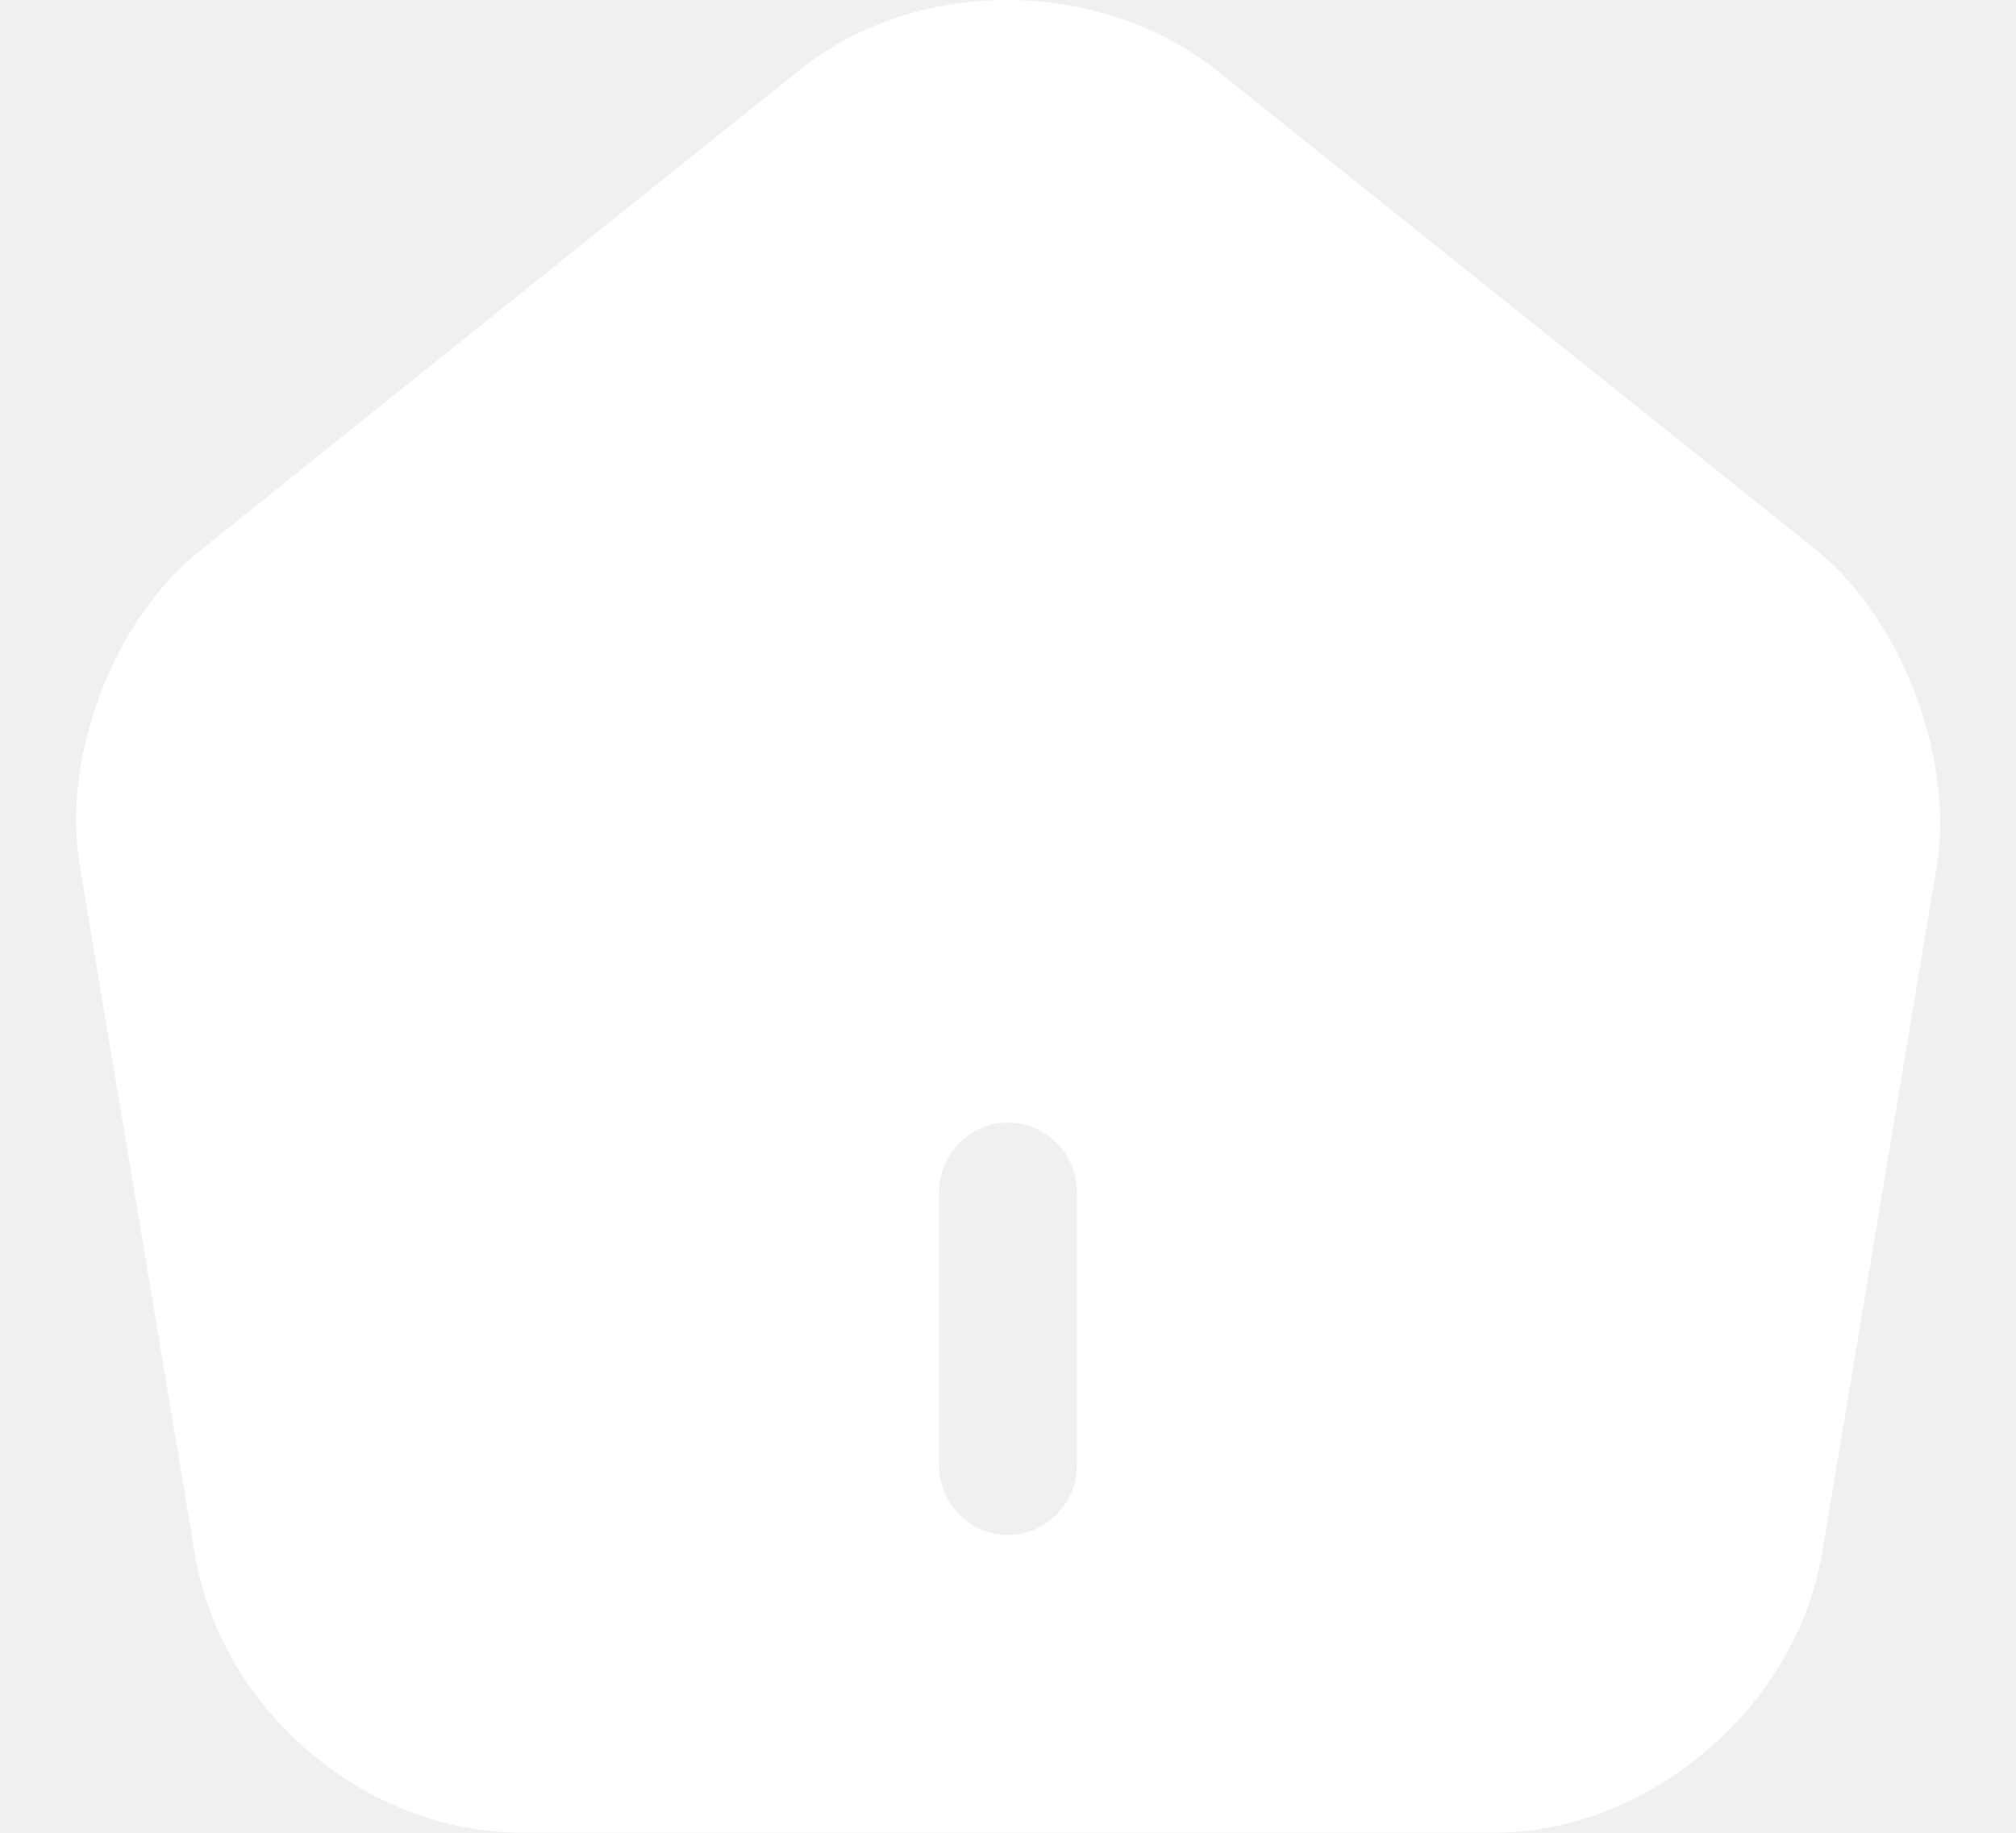
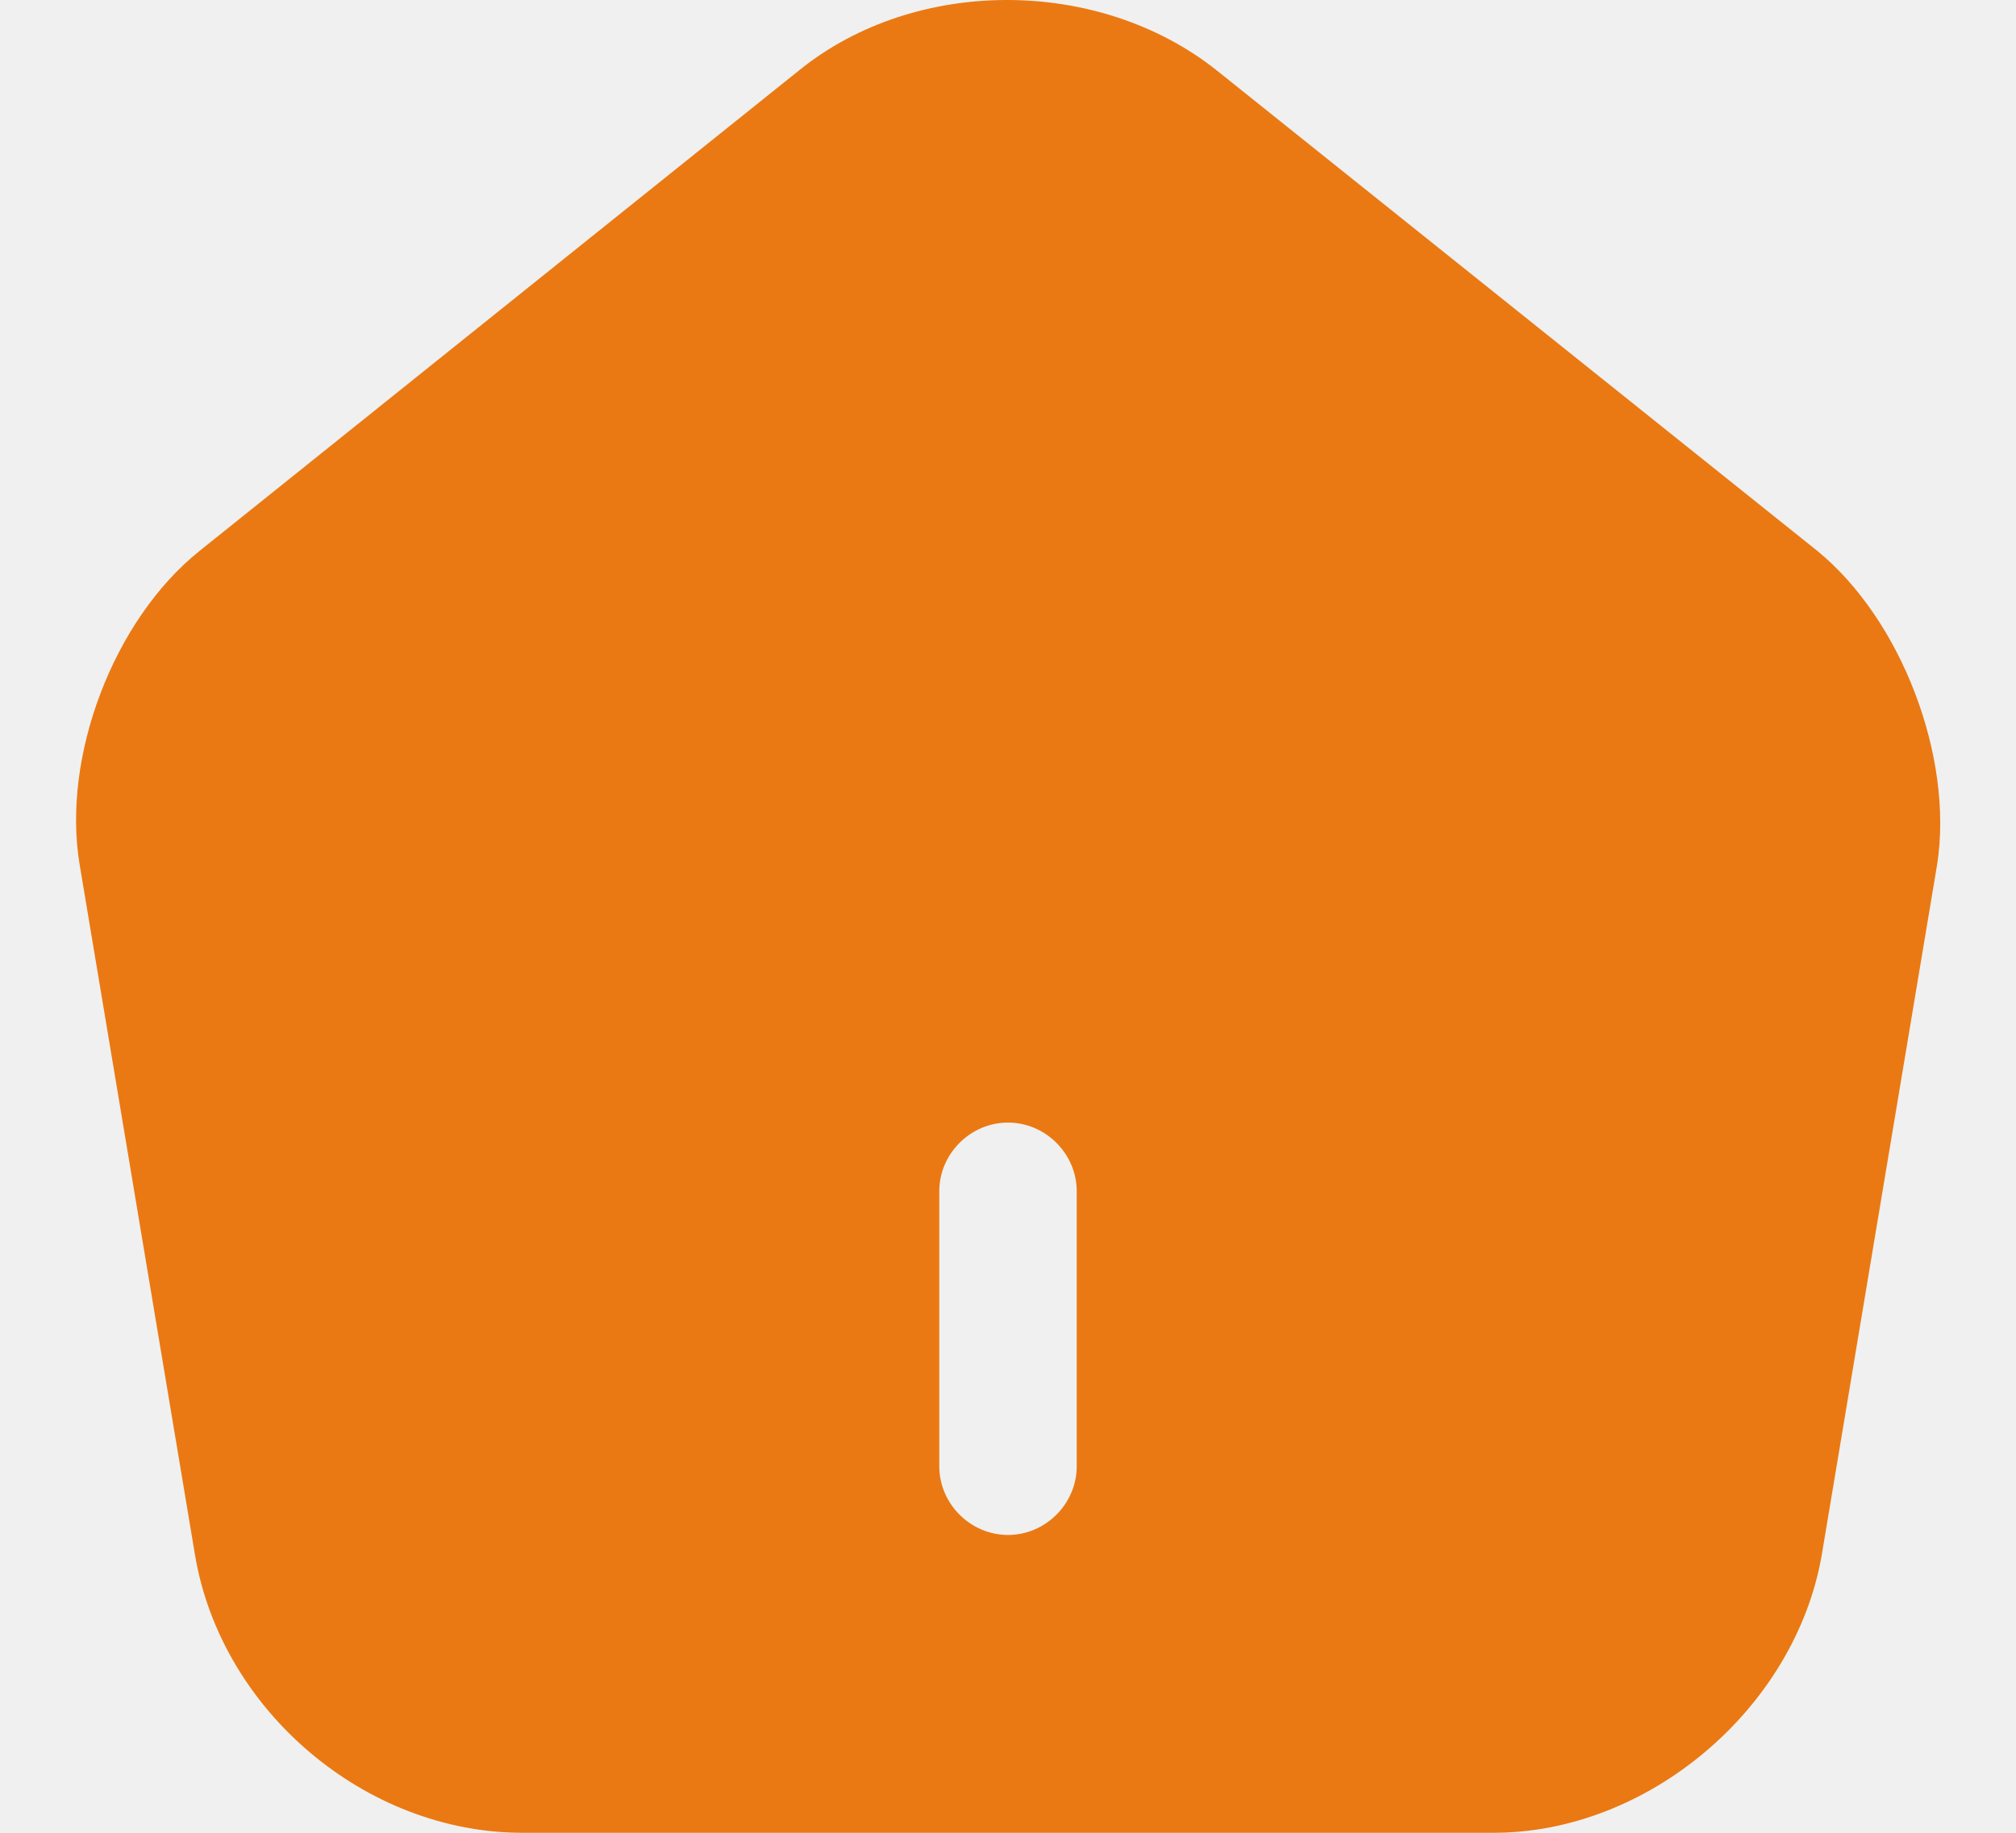
<svg xmlns="http://www.w3.org/2000/svg" width="22" height="20" viewBox="0 0 22 20" fill="currentColor">
-   <path d="M19.83 6.01L13.28 0.77C12 -0.25 10 -0.26 8.73 0.76L2.18 6.01C1.24 6.76 0.67 8.26 0.87 9.44L2.13 16.98C2.42 18.67 3.99 20 5.7 20H16.3C17.99 20 19.59 18.64 19.88 16.97L21.14 9.43C21.32 8.26 20.75 6.76 19.83 6.01ZM11.75 16C11.75 16.41 11.41 16.75 11 16.75C10.59 16.75 10.25 16.41 10.25 16V13C10.25 12.59 10.59 12.25 11 12.25C11.41 12.25 11.75 12.59 11.75 13V16Z" fill="white" />
+   <path d="M19.83 6.01L13.28 0.77C12 -0.25 10 -0.26 8.73 0.76L2.18 6.01C1.24 6.76 0.67 8.26 0.87 9.44L2.13 16.98C2.42 18.67 3.99 20 5.7 20H16.3C17.99 20 19.59 18.64 19.88 16.97L21.14 9.43C21.32 8.26 20.75 6.76 19.83 6.01ZM11.75 16C11.75 16.41 11.41 16.75 11 16.75C10.59 16.75 10.25 16.41 10.25 16V13C10.25 12.59 10.59 12.25 11 12.25C11.41 12.25 11.75 12.59 11.75 13V16Z" fill="#EA7913" />
</svg>
